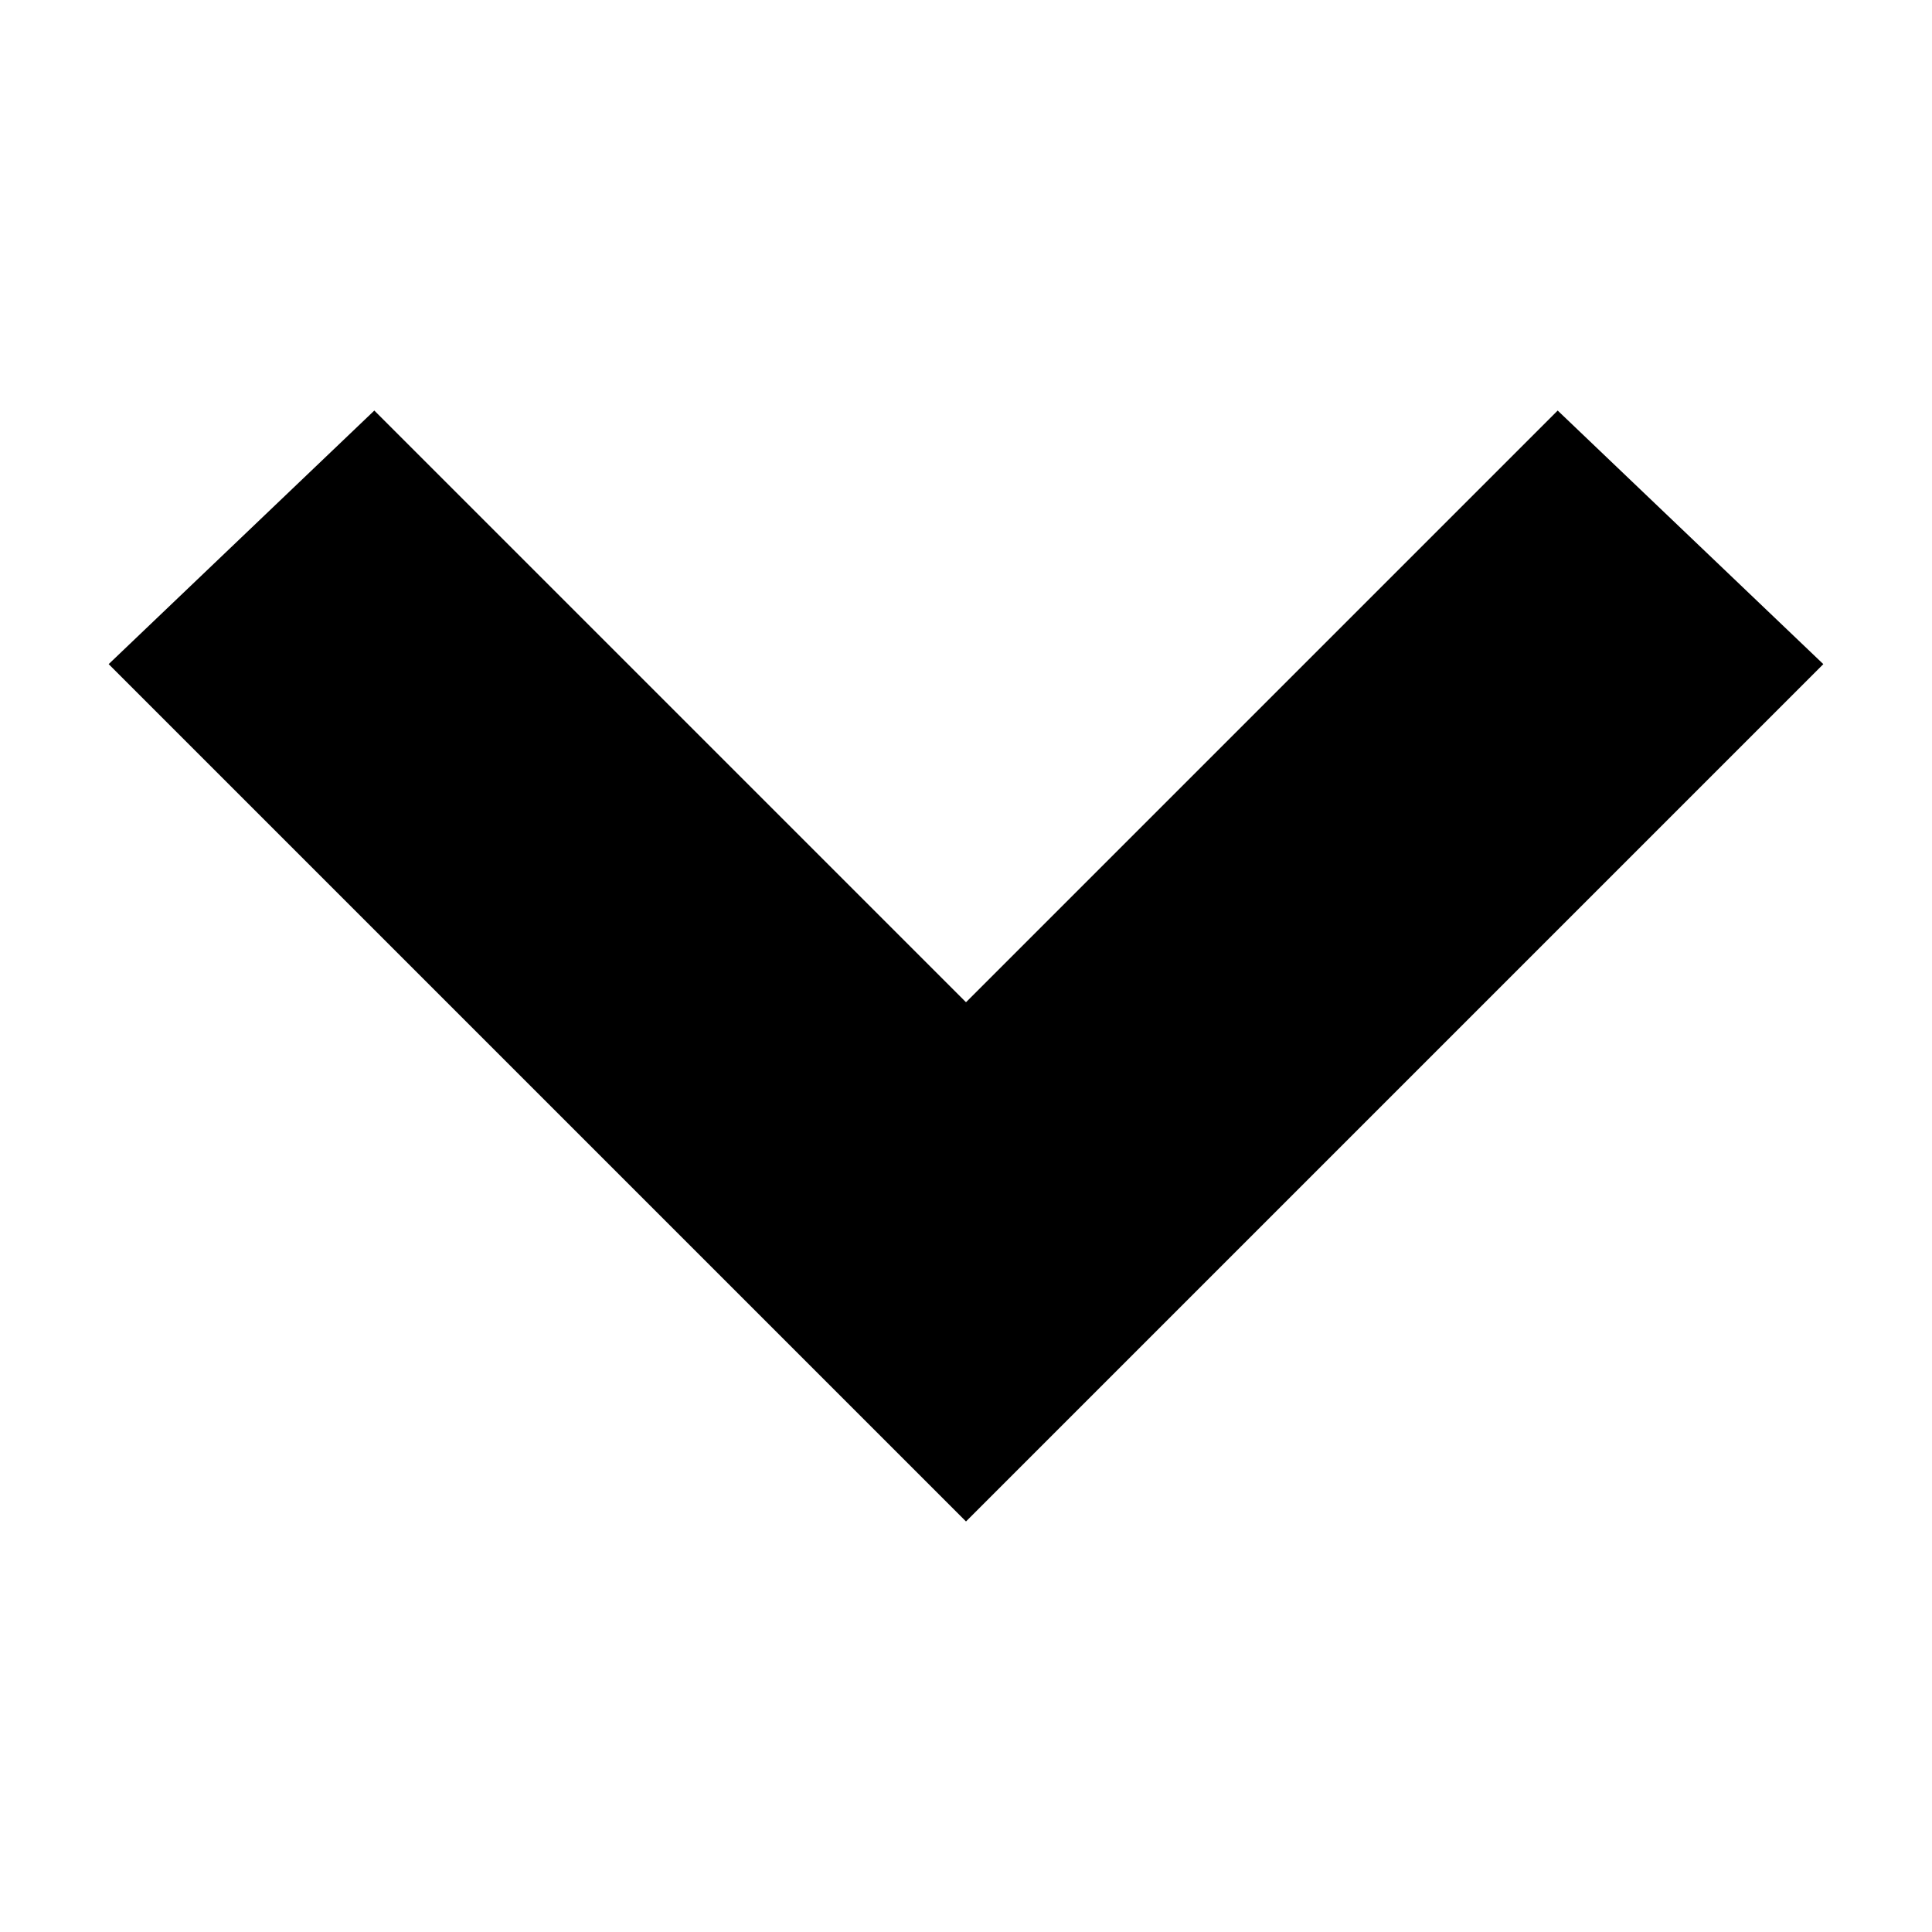
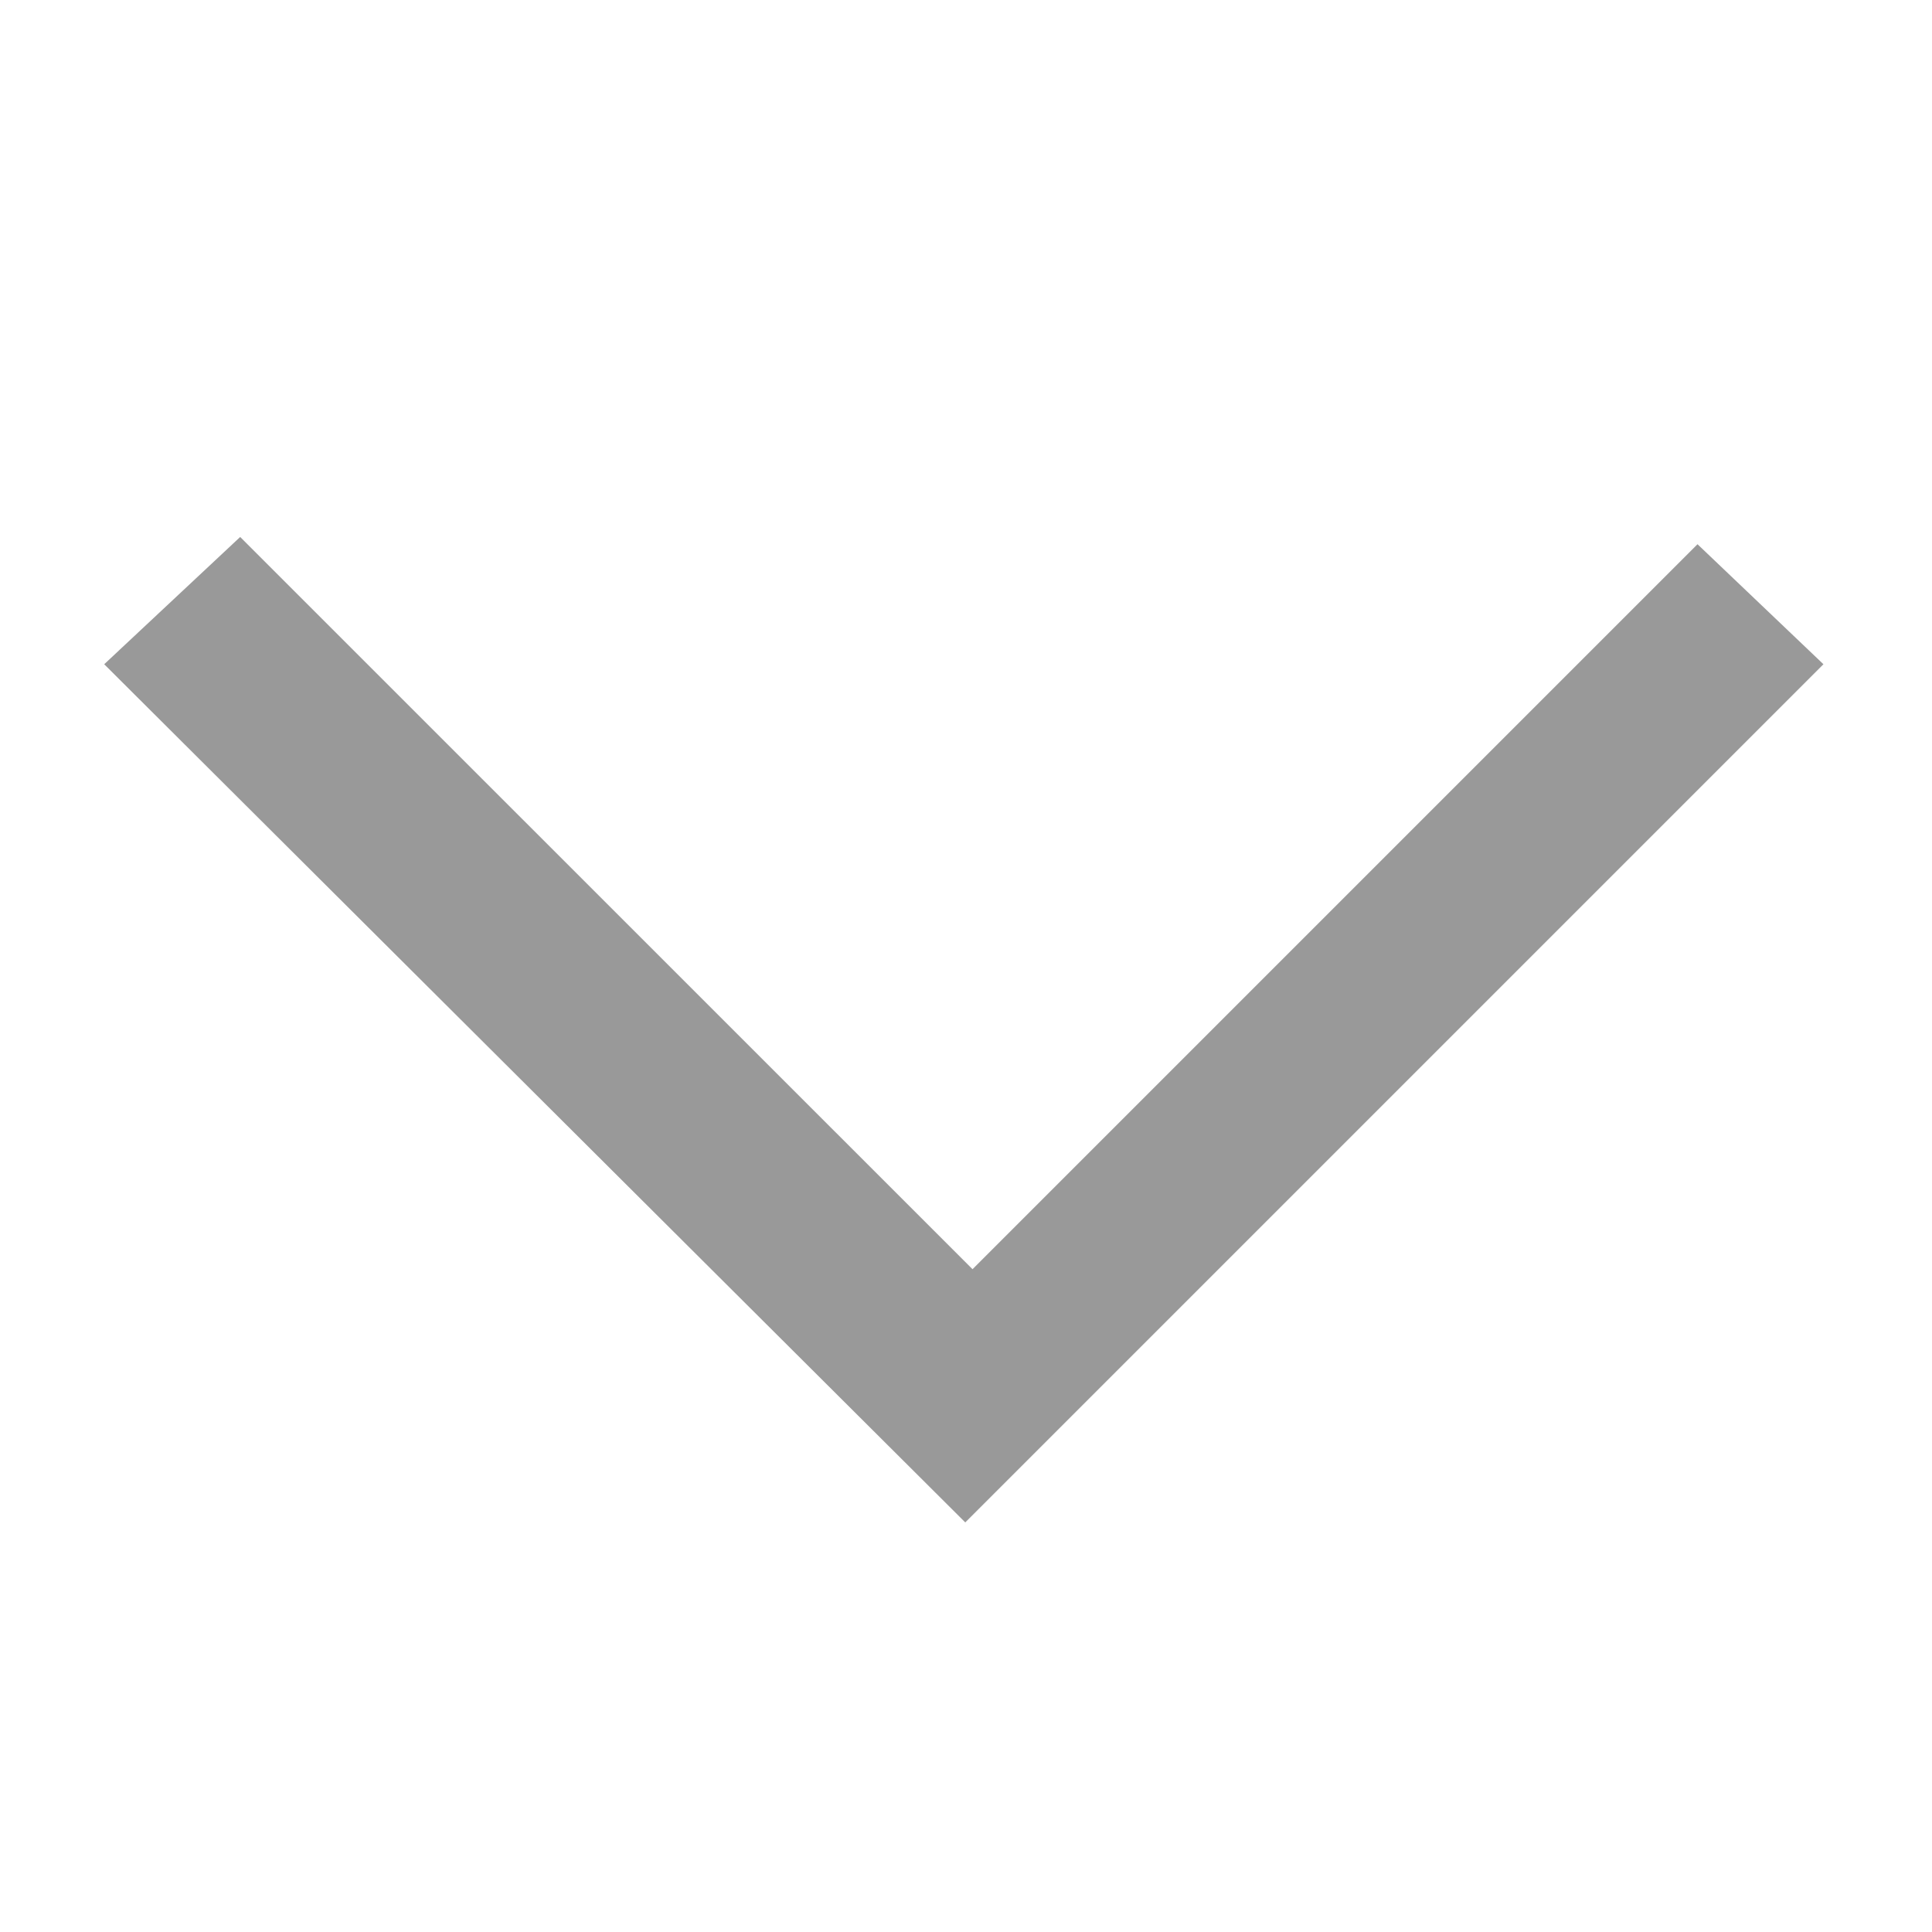
<svg xmlns="http://www.w3.org/2000/svg" version="1.1" id="Layer_1" x="0px" y="0px" width="16px" height="16px" viewBox="0 0 16 16" enable-background="new 0 0 16 16" xml:space="preserve">
-   <g>
-     <polygon fill="#000" points="0.9,5.5 3.1,3.4 8,8.3 12.9,3.4 15.1,5.5 8,12.6  " />
-   </g>
+   <defs id="defs9" />
+   <path style="fill:#999999;fill-rule:evenodd;stroke:none;stroke-width:1px;stroke-linecap:butt;stroke-linejoin:miter;stroke-opacity:1;fill-opacity:1" d="M 0.863,5.501 1.989,4.447 8.054,10.511 14.058,4.507 15.101,5.501 7.994,12.608 Z" id="path3340" />
</svg>
